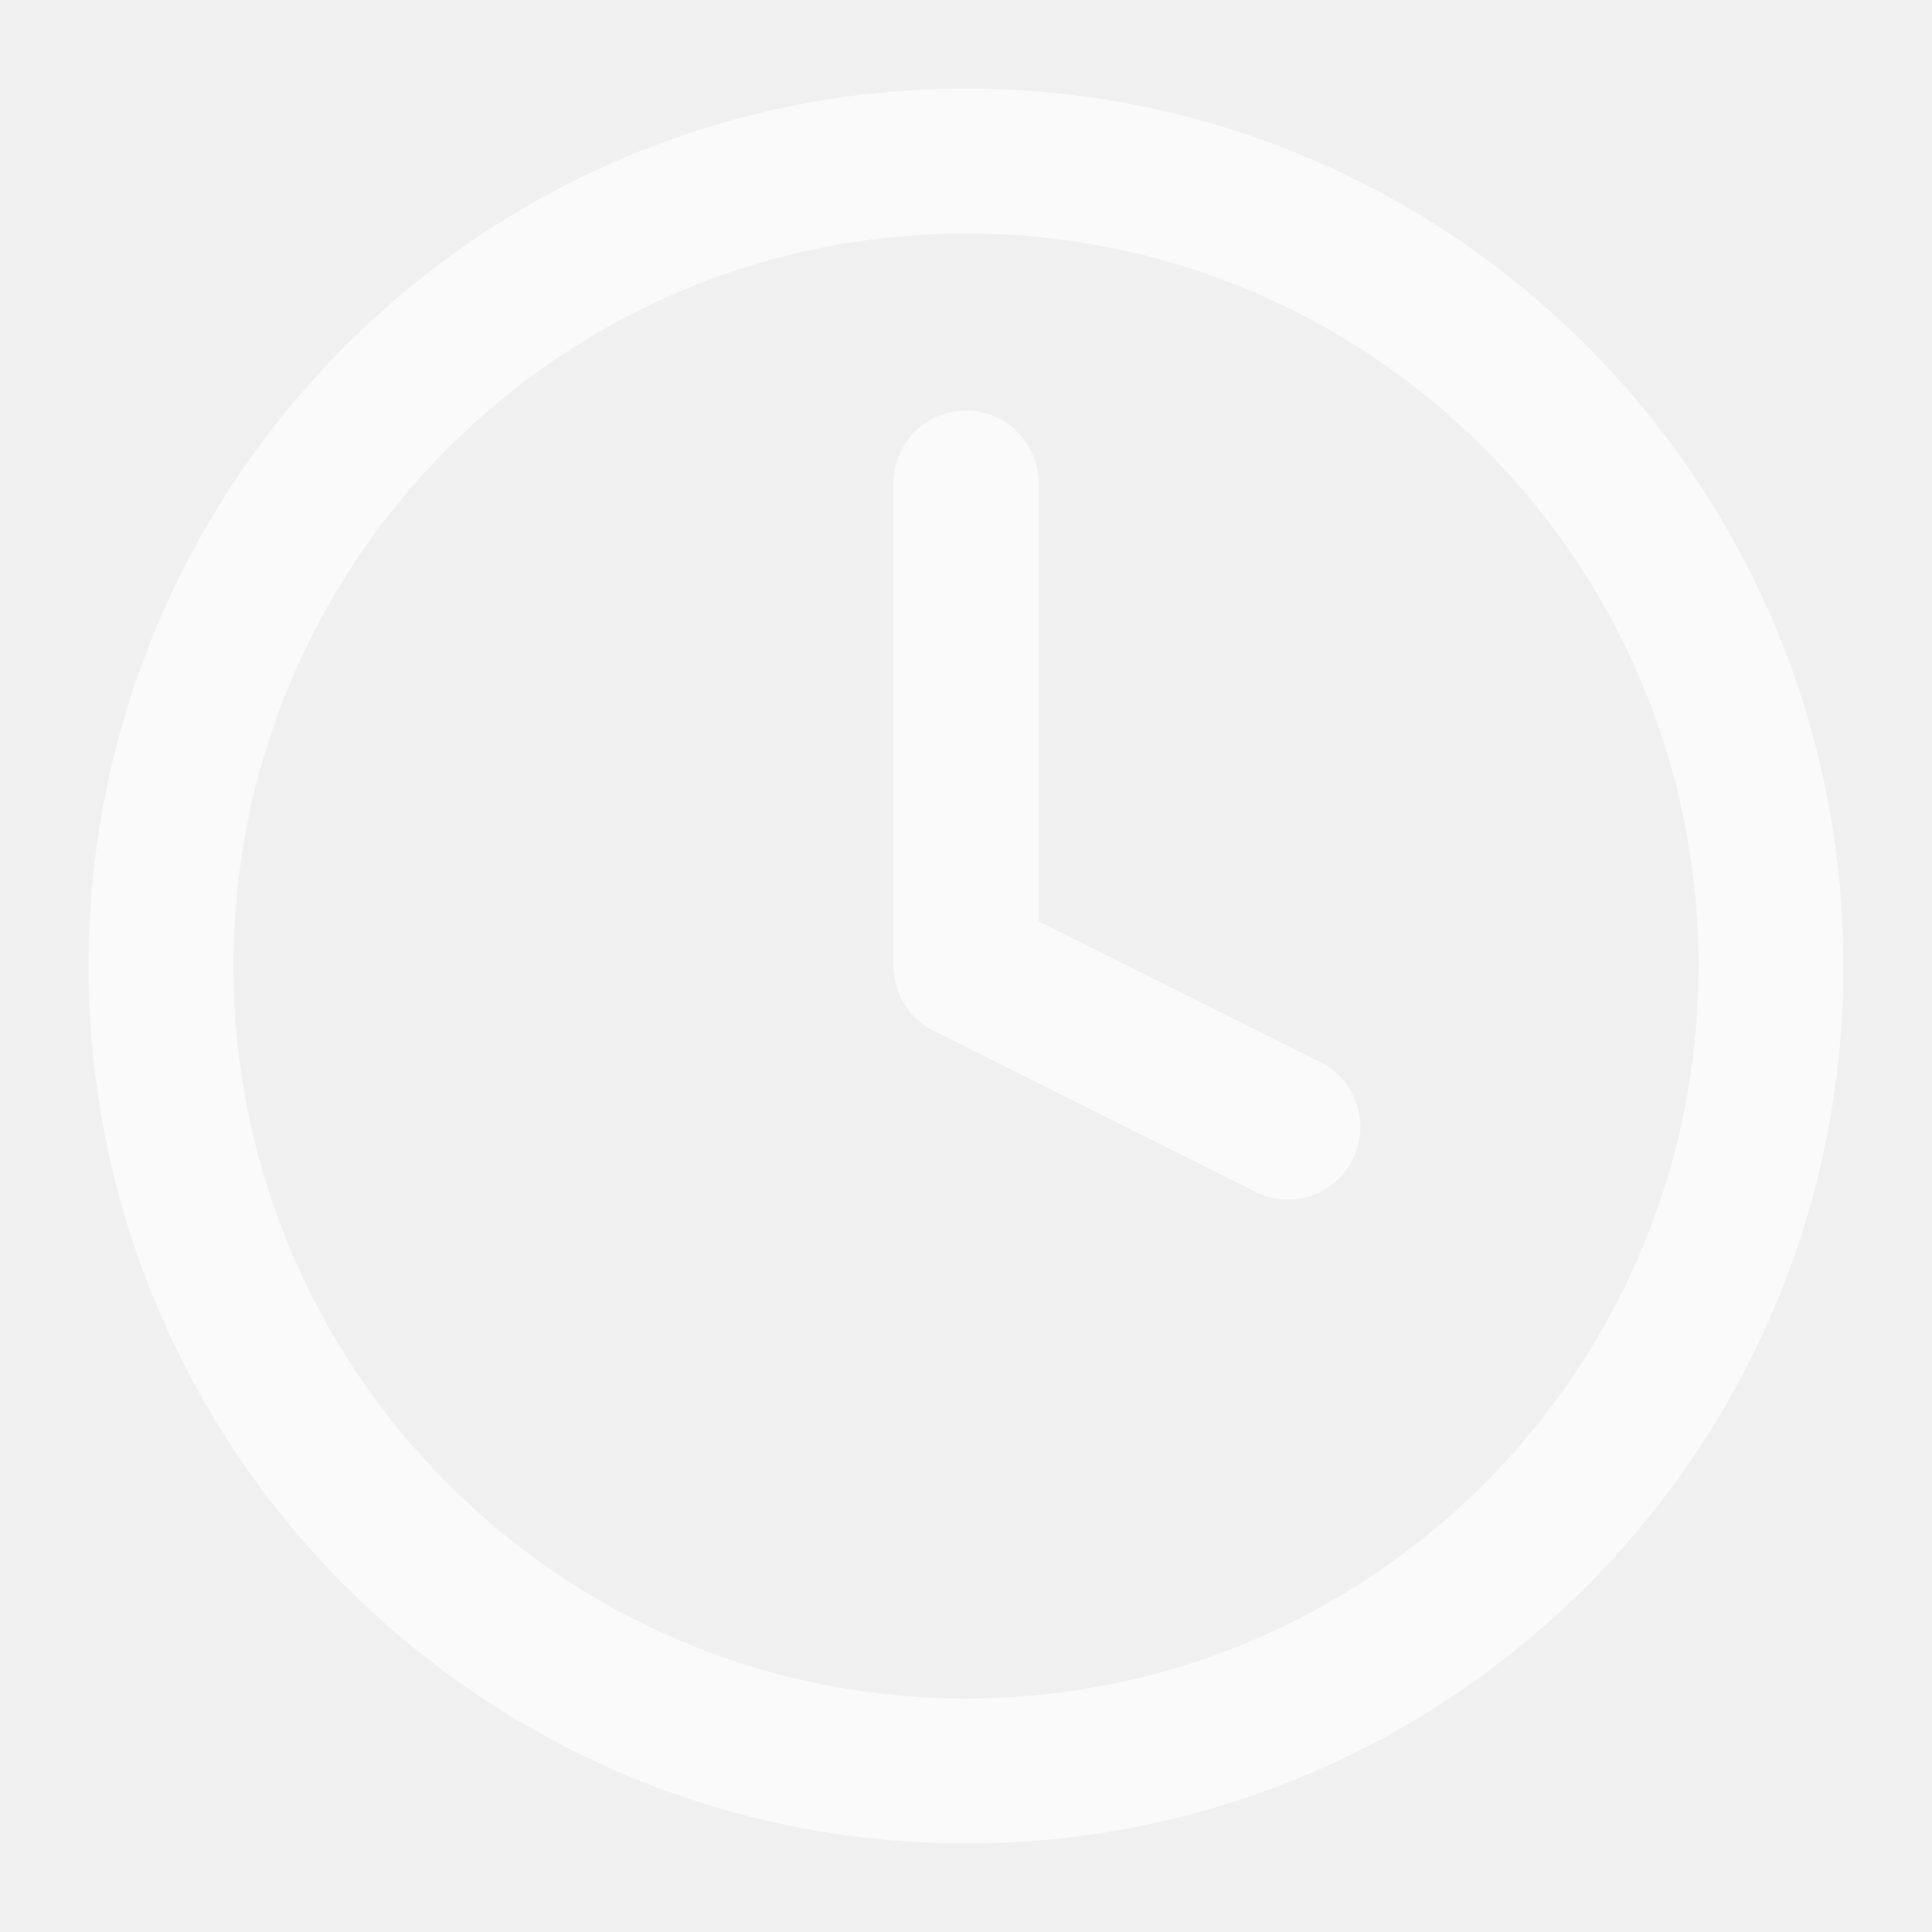
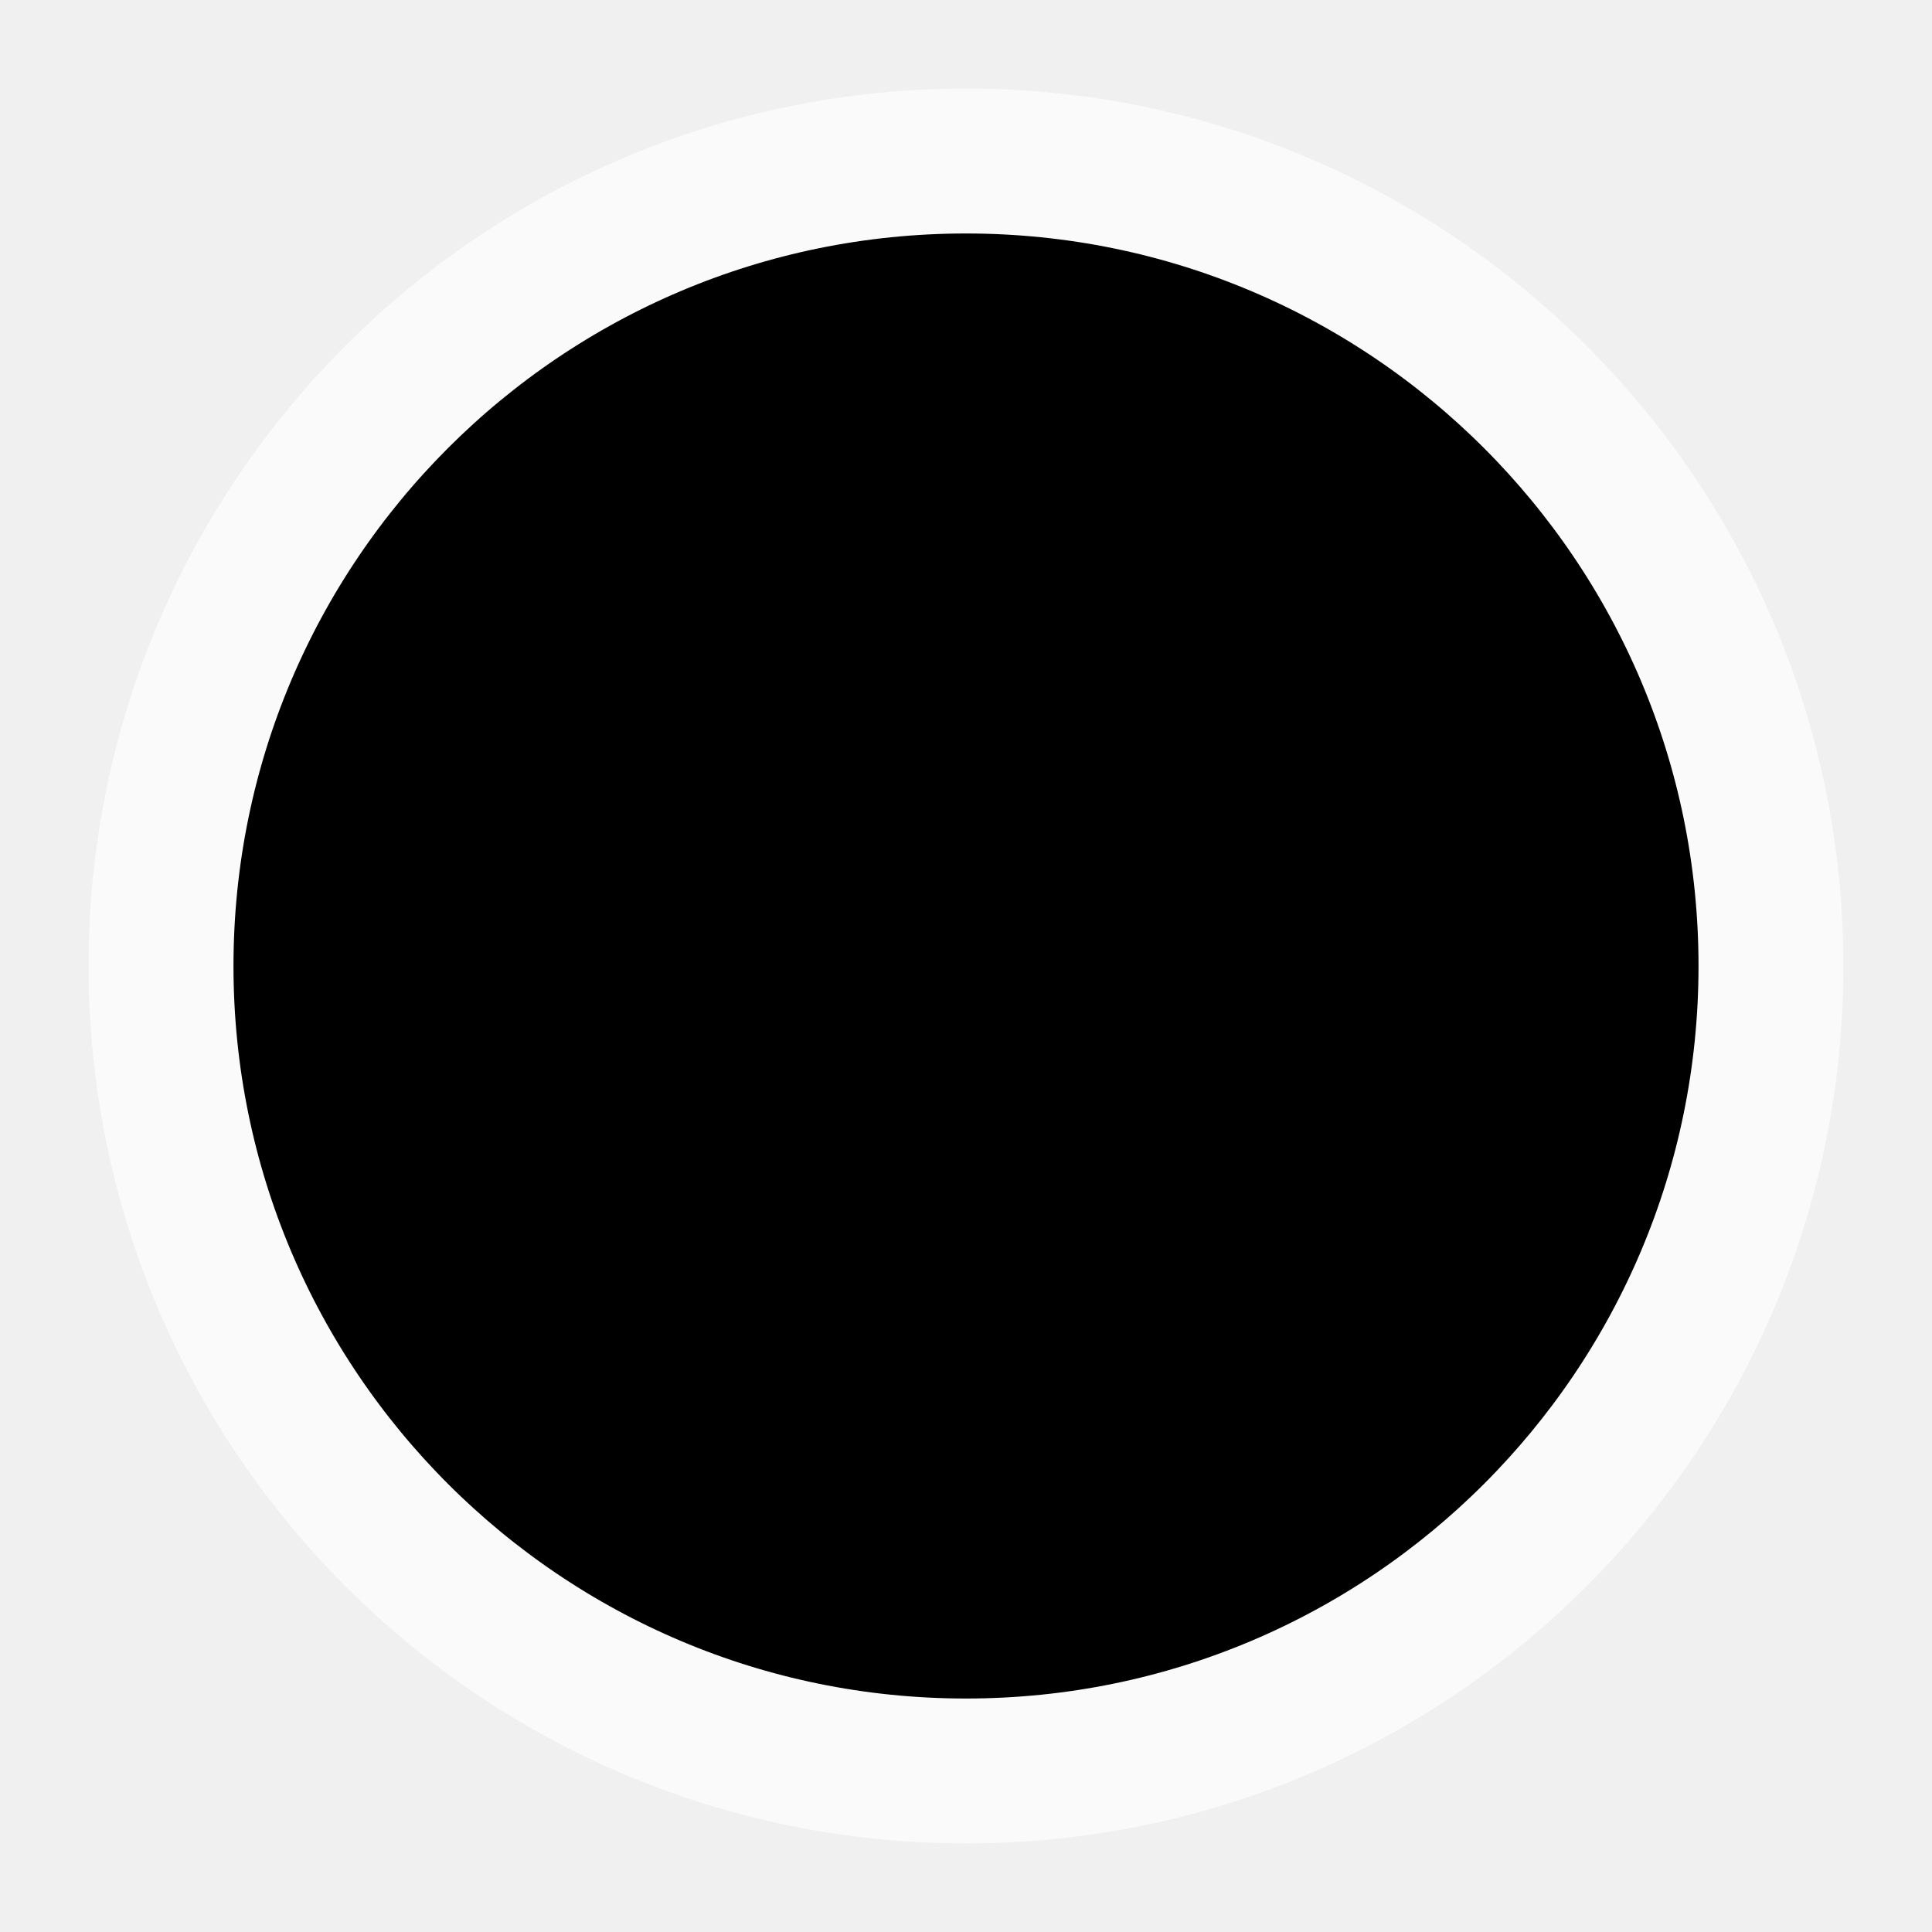
- <svg xmlns="http://www.w3.org/2000/svg" width="20" height="20" viewBox="0 0 20 20" fill="none">
+ <svg xmlns="http://www.w3.org/2000/svg" width="20" height="20" viewBox="0 0 20 20" fill="currentColor">
  <g clip-path="url(#clip0_29_43)">
    <path d="M10 18.333C14.602 18.333 18.333 14.602 18.333 10C18.333 5.398 14.602 1.667 10 1.667C5.398 1.667 1.667 5.398 1.667 10C1.667 14.602 5.398 18.333 10 18.333Z" stroke="#FAFAFA" stroke-width="1.5" stroke-linecap="round" stroke-linejoin="round" />
-     <path d="M10 5V10L13.333 11.667" stroke="#FAFAFA" stroke-width="1.5" stroke-linecap="round" stroke-linejoin="round" />
+     <path d="M10 5V10L13.333 11.667" stroke="currentColor" stroke-width="1.5" stroke-linecap="round" stroke-linejoin="round" />
  </g>
  <defs>
    <clipPath id="clip0_29_43">
-       <rect width="20" height="20" fill="white" />
+       <rect width="20" height="20" fill="currentColor" />
    </clipPath>
  </defs>
</svg>
